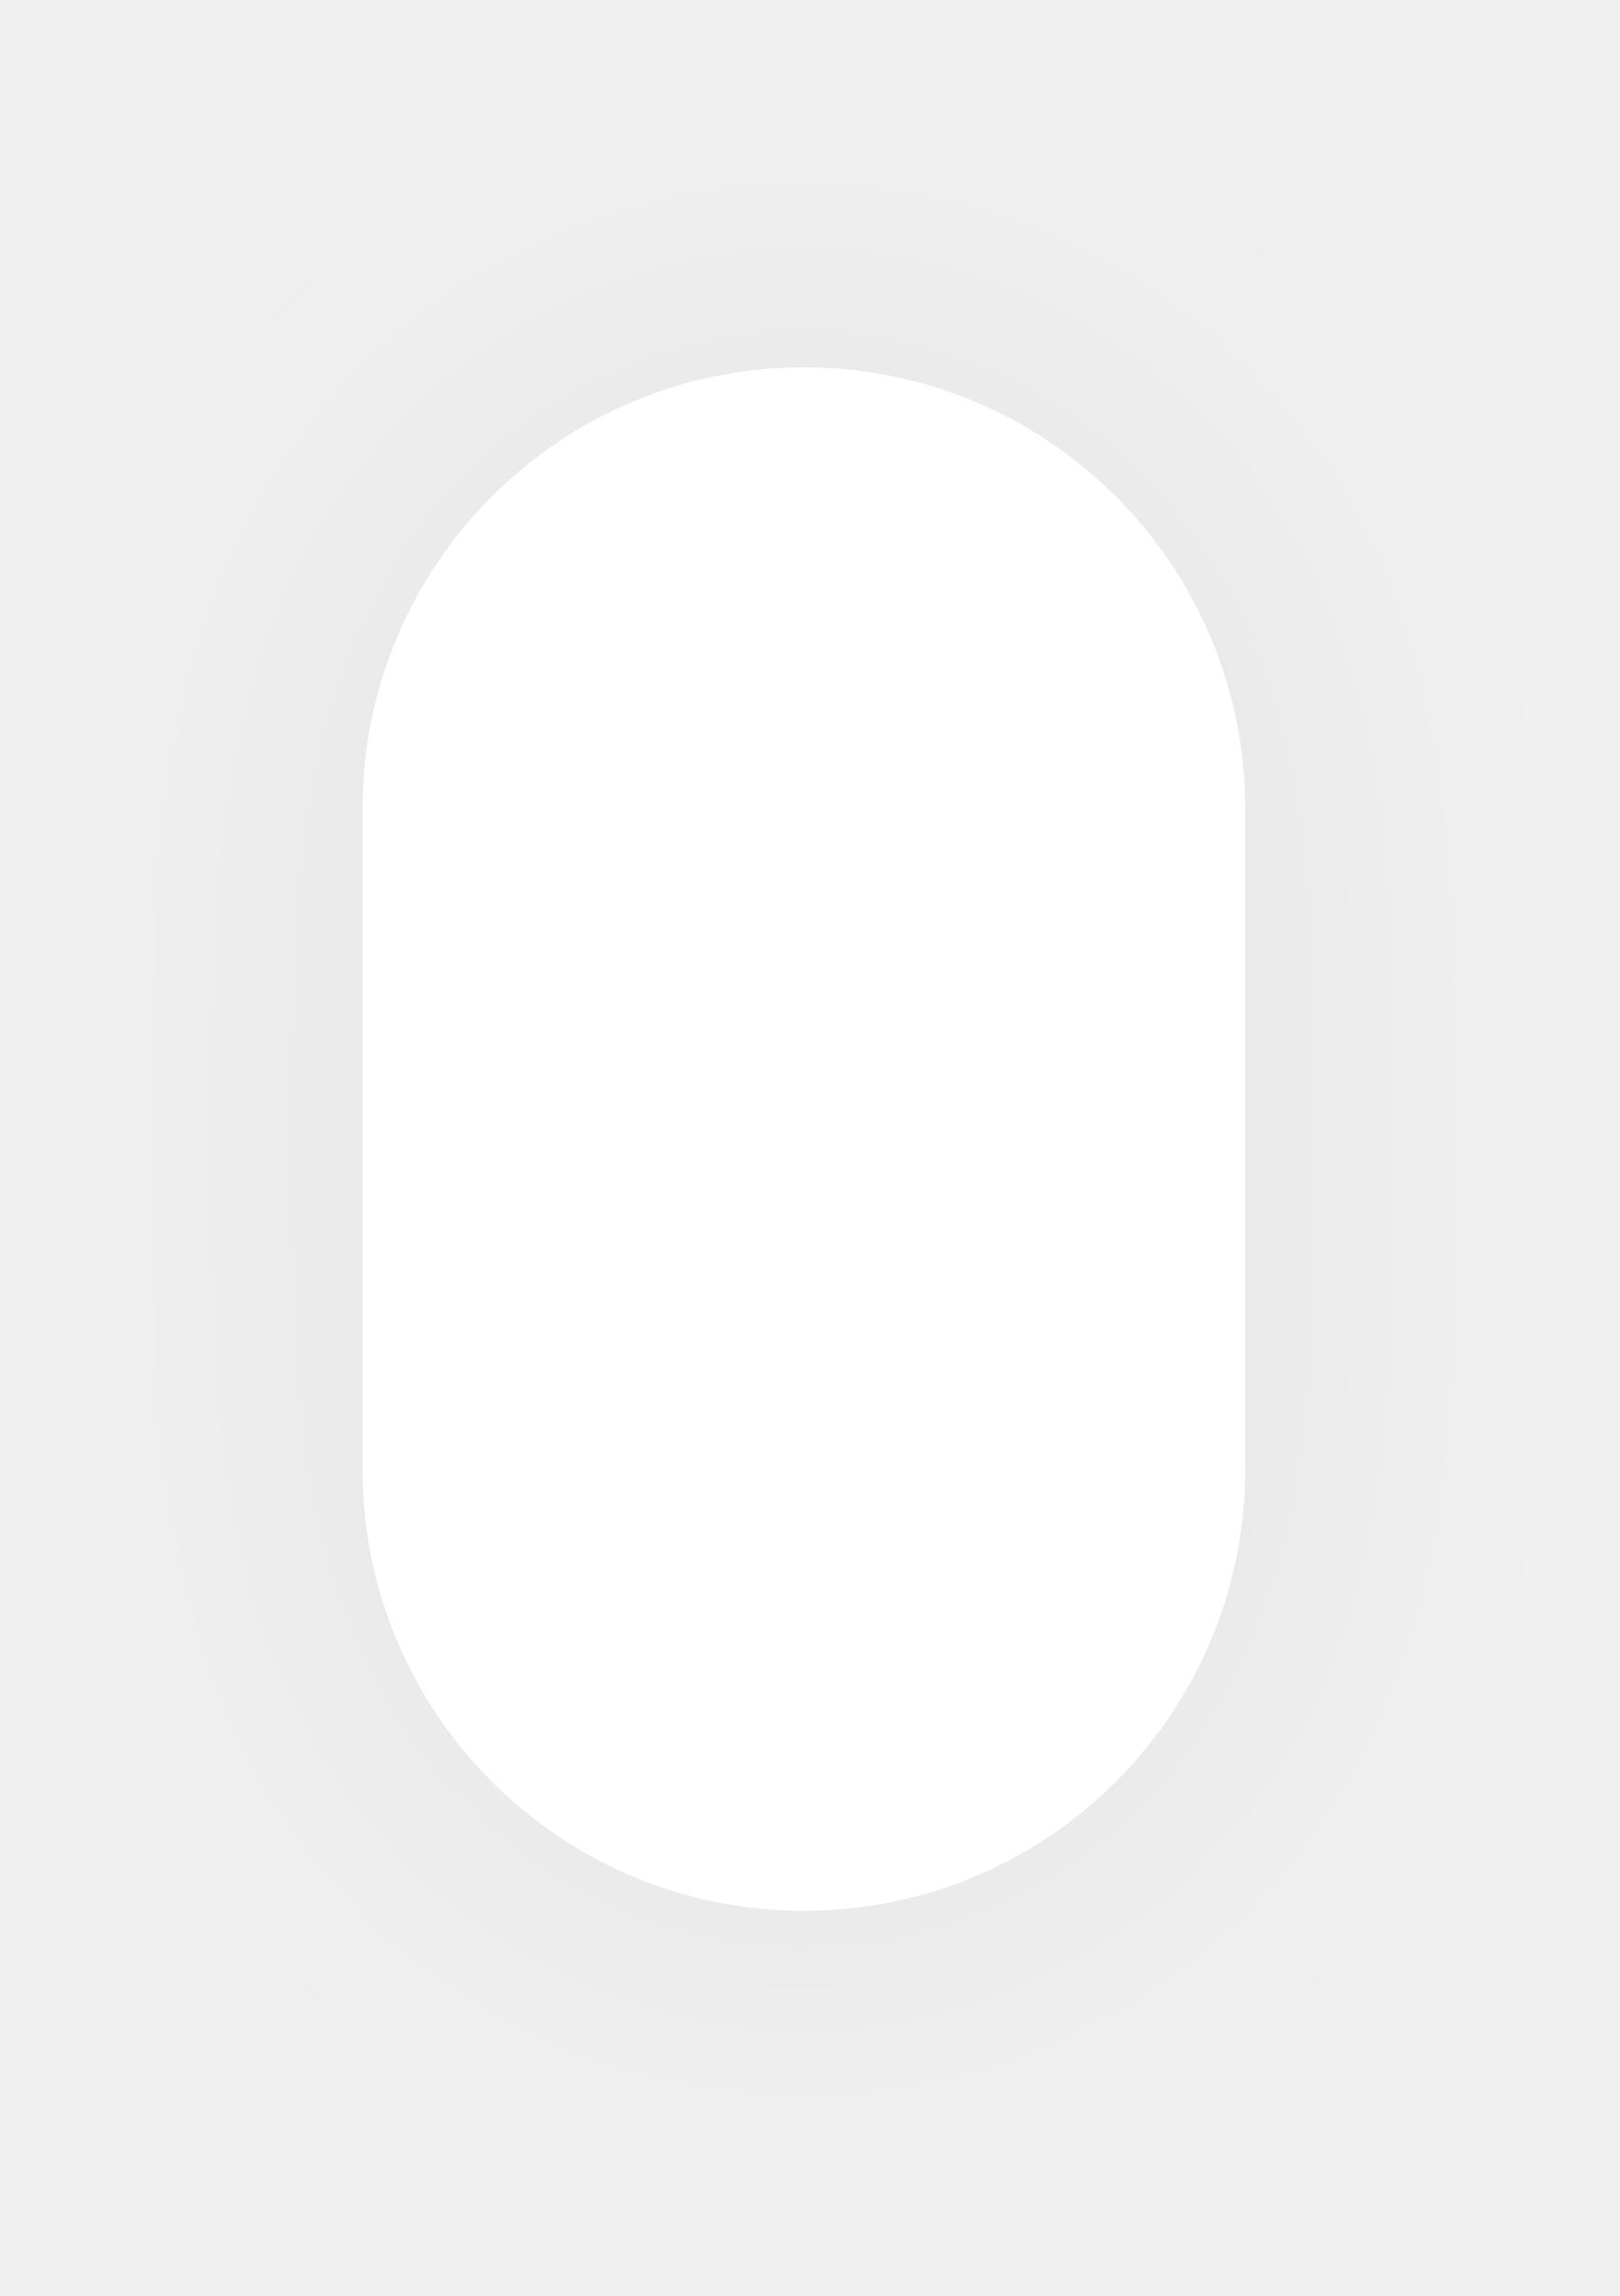
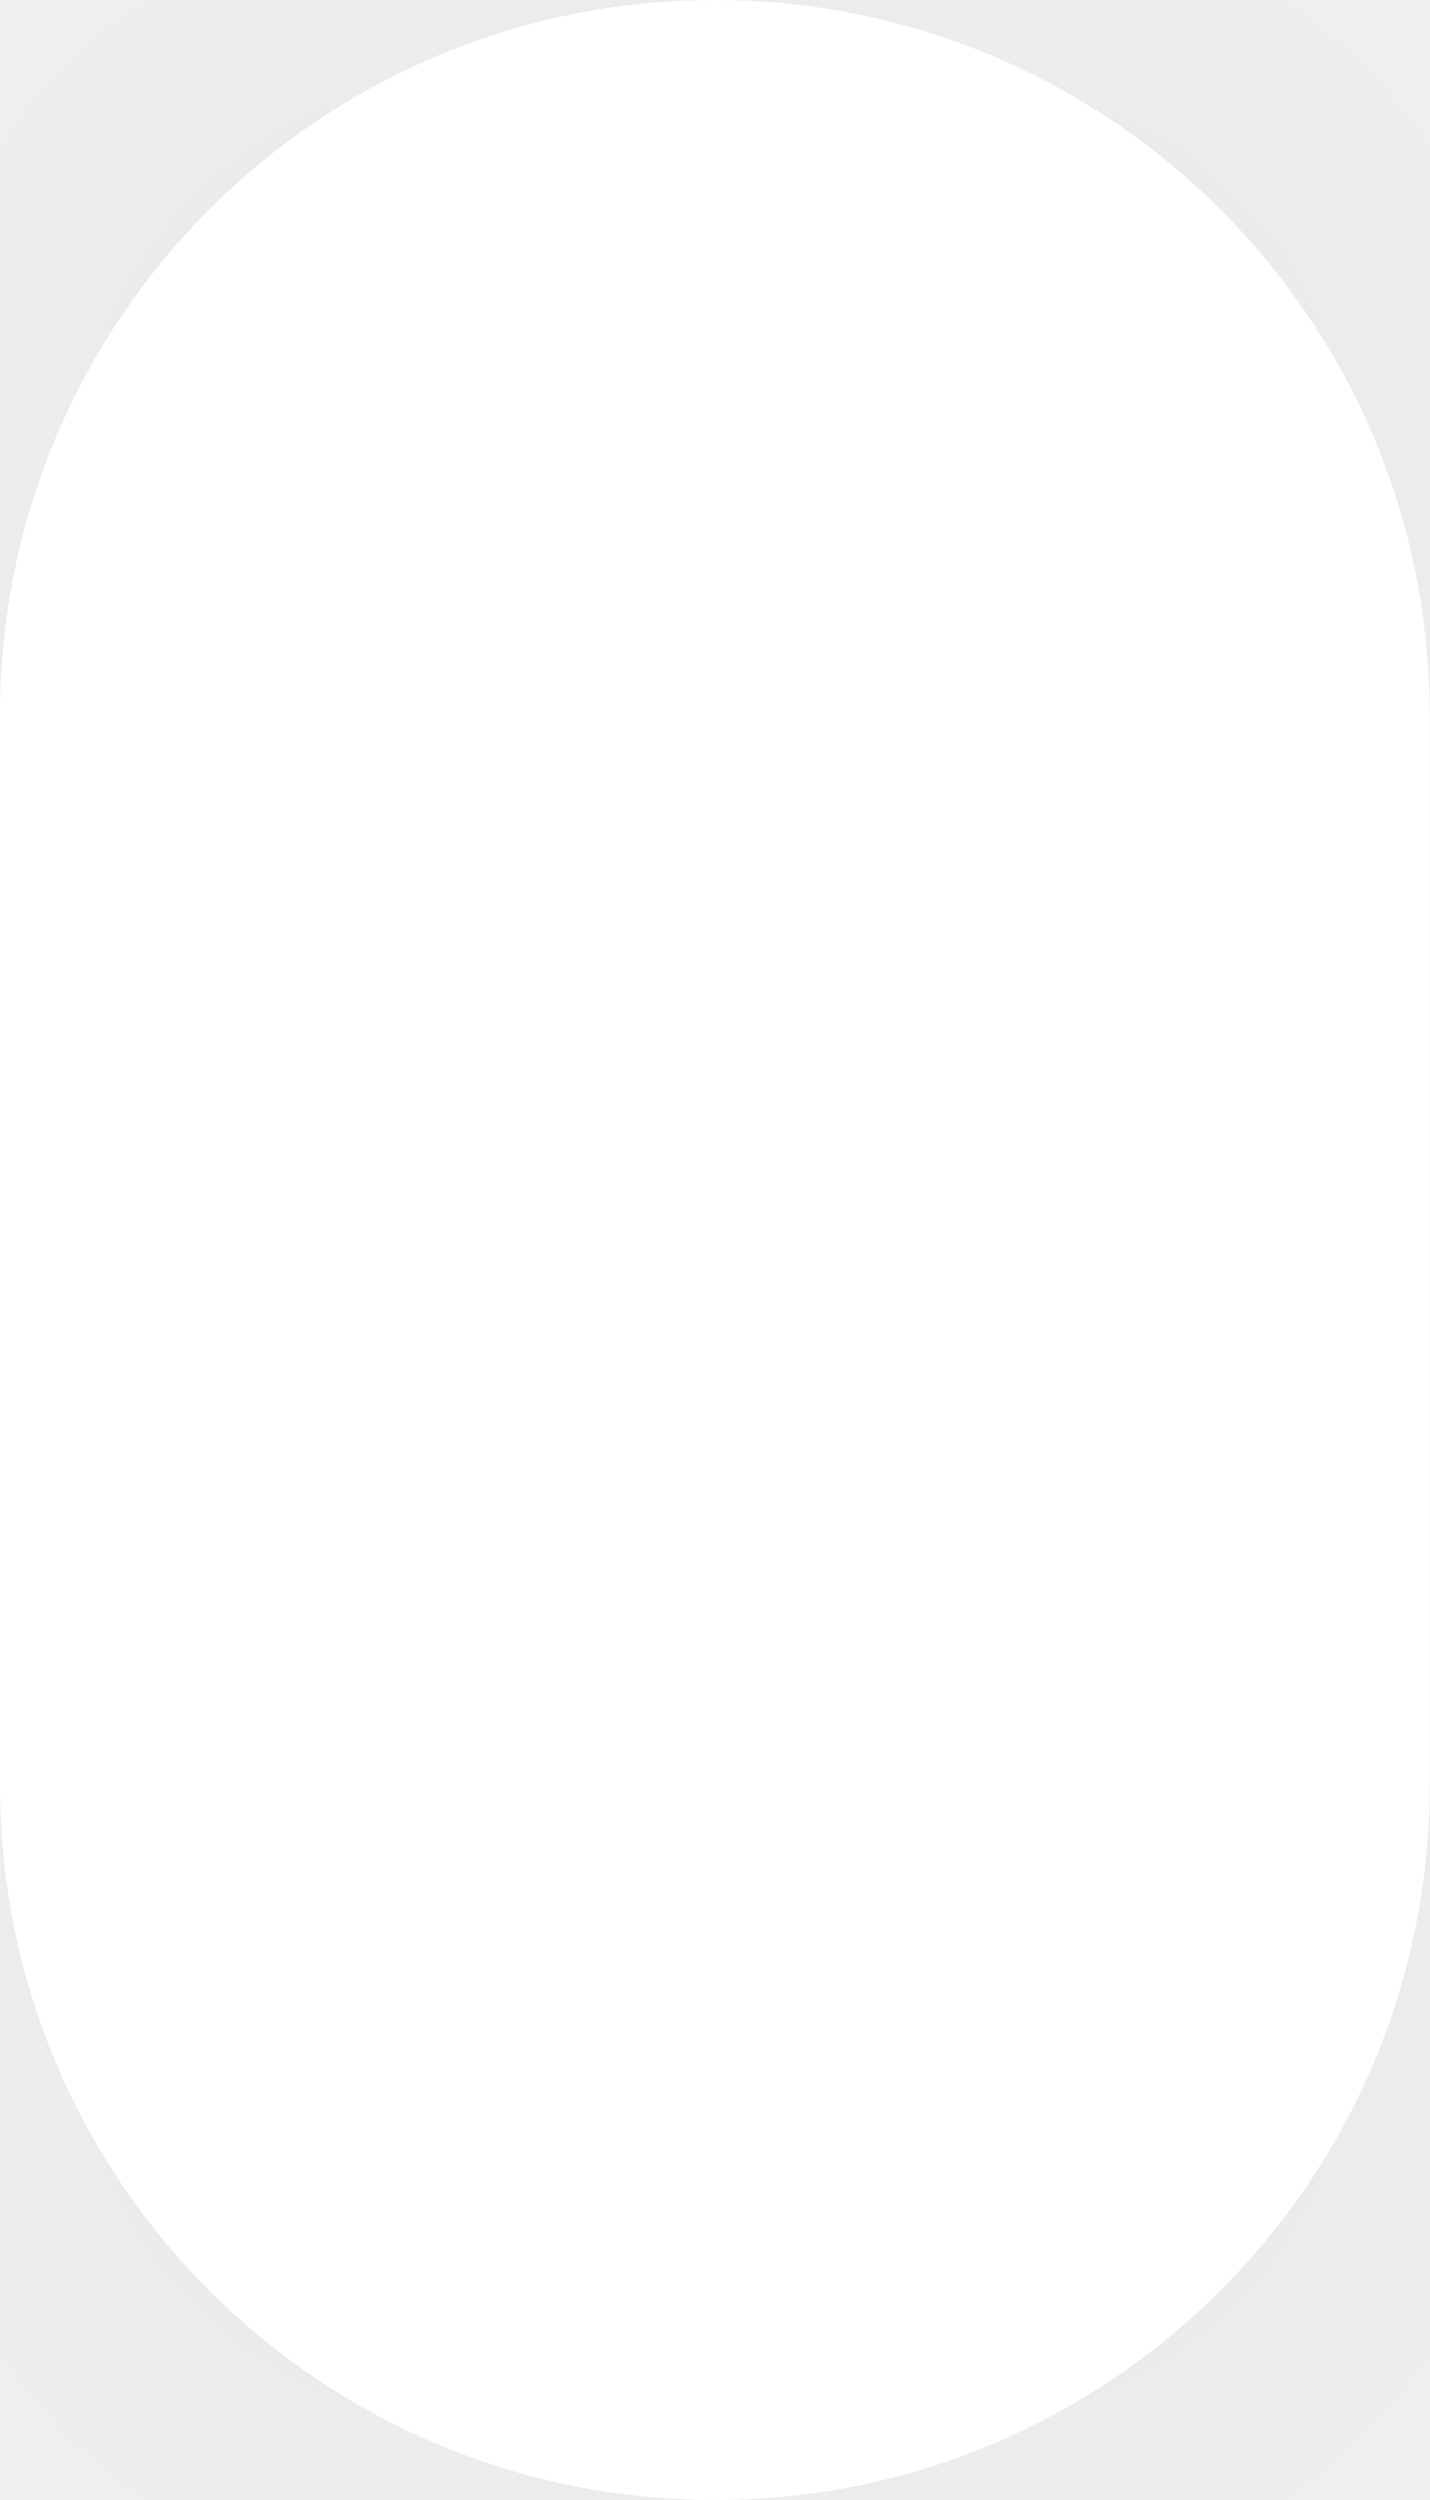
- <svg xmlns="http://www.w3.org/2000/svg" width="67" height="95" viewBox="0 0 67 95" fill="none">
-   <g filter="url(#filter0_d)">
-     <rect x="15" y="15.197" width="36.523" height="63.867" rx="18.262" fill="white" />
+ <svg xmlns="http://www.w3.org/2000/svg" width="36.523" height="63.867" viewBox="0 0 36.523 63.867" fill="none" version="1.1" id="svg23">
+   <g filter="url(#filter0_d)" id="g4" transform="translate(-15,-15.197)">
+     <rect x="15" y="15.197" width="36.523" height="63.867" rx="18.262" fill="#ffffff" id="rect2" />
  </g>
-   <defs>
+   <defs id="defs21">
    <filter id="filter0_d" x="0" y="0.197" width="66.523" height="93.867" filterUnits="userSpaceOnUse" color-interpolation-filters="sRGB">
-       <feFlood flood-opacity="0" result="BackgroundImageFix" />
-       <feColorMatrix in="SourceAlpha" type="matrix" values="0 0 0 0 0 0 0 0 0 0 0 0 0 0 0 0 0 0 127 0" />
-       <feOffset />
-       <feGaussianBlur stdDeviation="7.5" />
-       <feColorMatrix type="matrix" values="0 0 0 0 0 0 0 0 0 0 0 0 0 0 0 0 0 0 0.051 0" />
-       <feBlend mode="normal" in2="BackgroundImageFix" result="effect1_dropShadow" />
-       <feBlend mode="normal" in="SourceGraphic" in2="effect1_dropShadow" result="shape" />
+       <feFlood flood-opacity="0" result="BackgroundImageFix" id="feFlood6" />
+       <feColorMatrix in="SourceAlpha" type="matrix" values="0 0 0 0 0 0 0 0 0 0 0 0 0 0 0 0 0 0 127 0" id="feColorMatrix8" />
+       <feOffset id="feOffset10" />
+       <feGaussianBlur stdDeviation="7.5" id="feGaussianBlur12" />
+       <feColorMatrix type="matrix" values="0 0 0 0 0 0 0 0 0 0 0 0 0 0 0 0 0 0 0.051 0" id="feColorMatrix14" />
+       <feBlend mode="normal" in2="BackgroundImageFix" result="effect1_dropShadow" id="feBlend16" />
+       <feBlend mode="normal" in="SourceGraphic" in2="effect1_dropShadow" result="shape" id="feBlend18" />
    </filter>
  </defs>
</svg>
